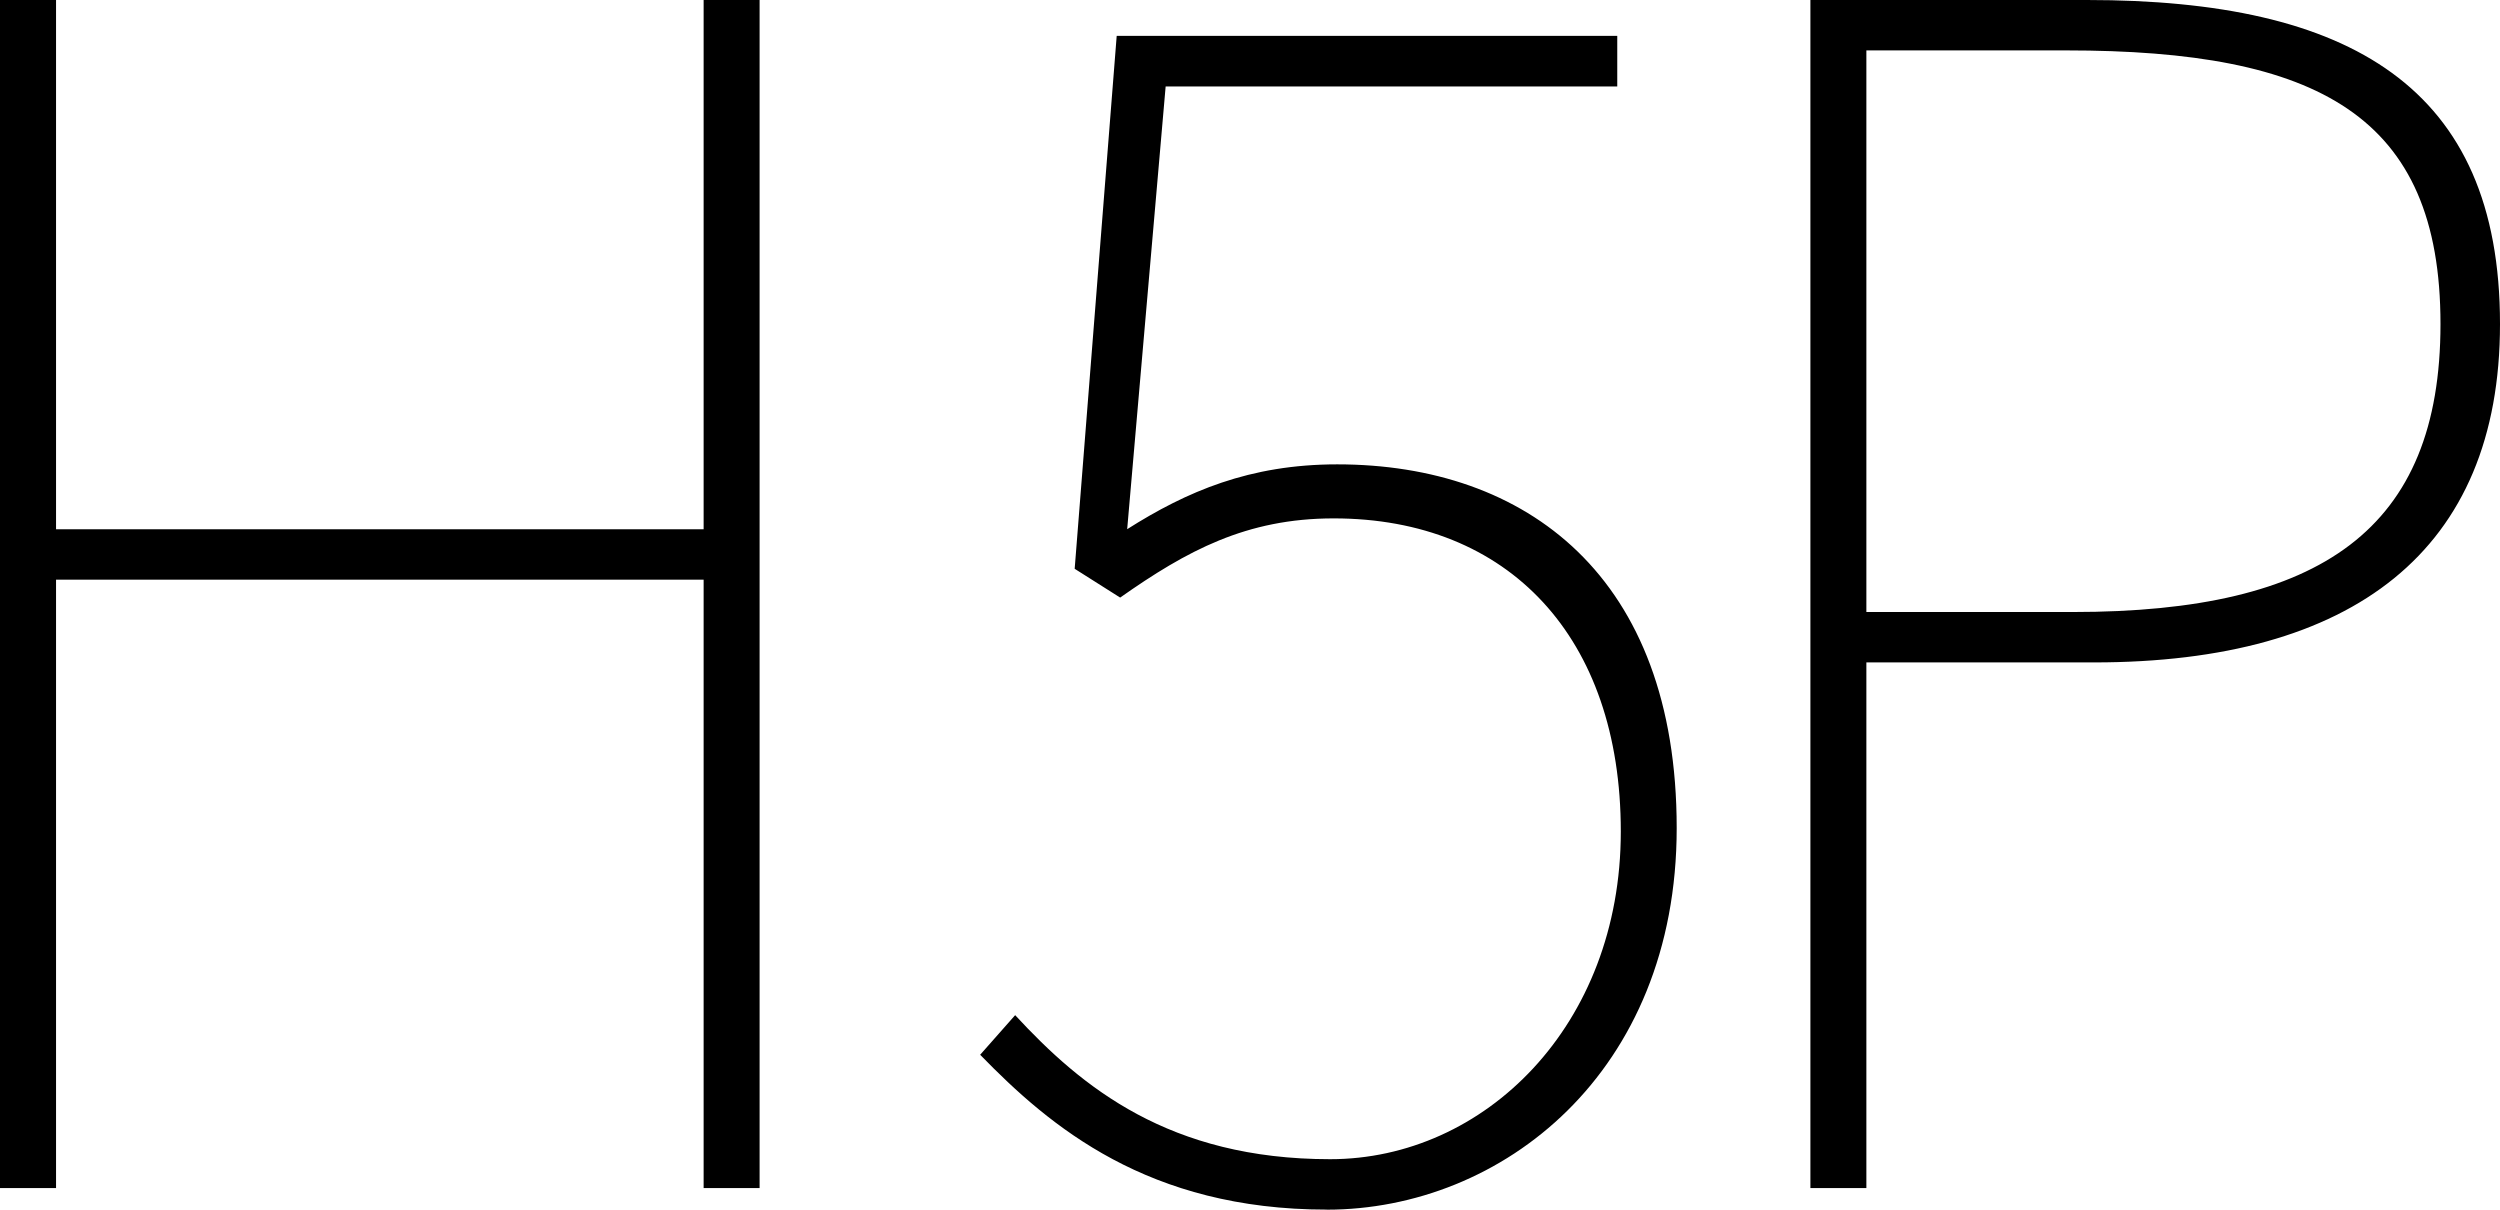
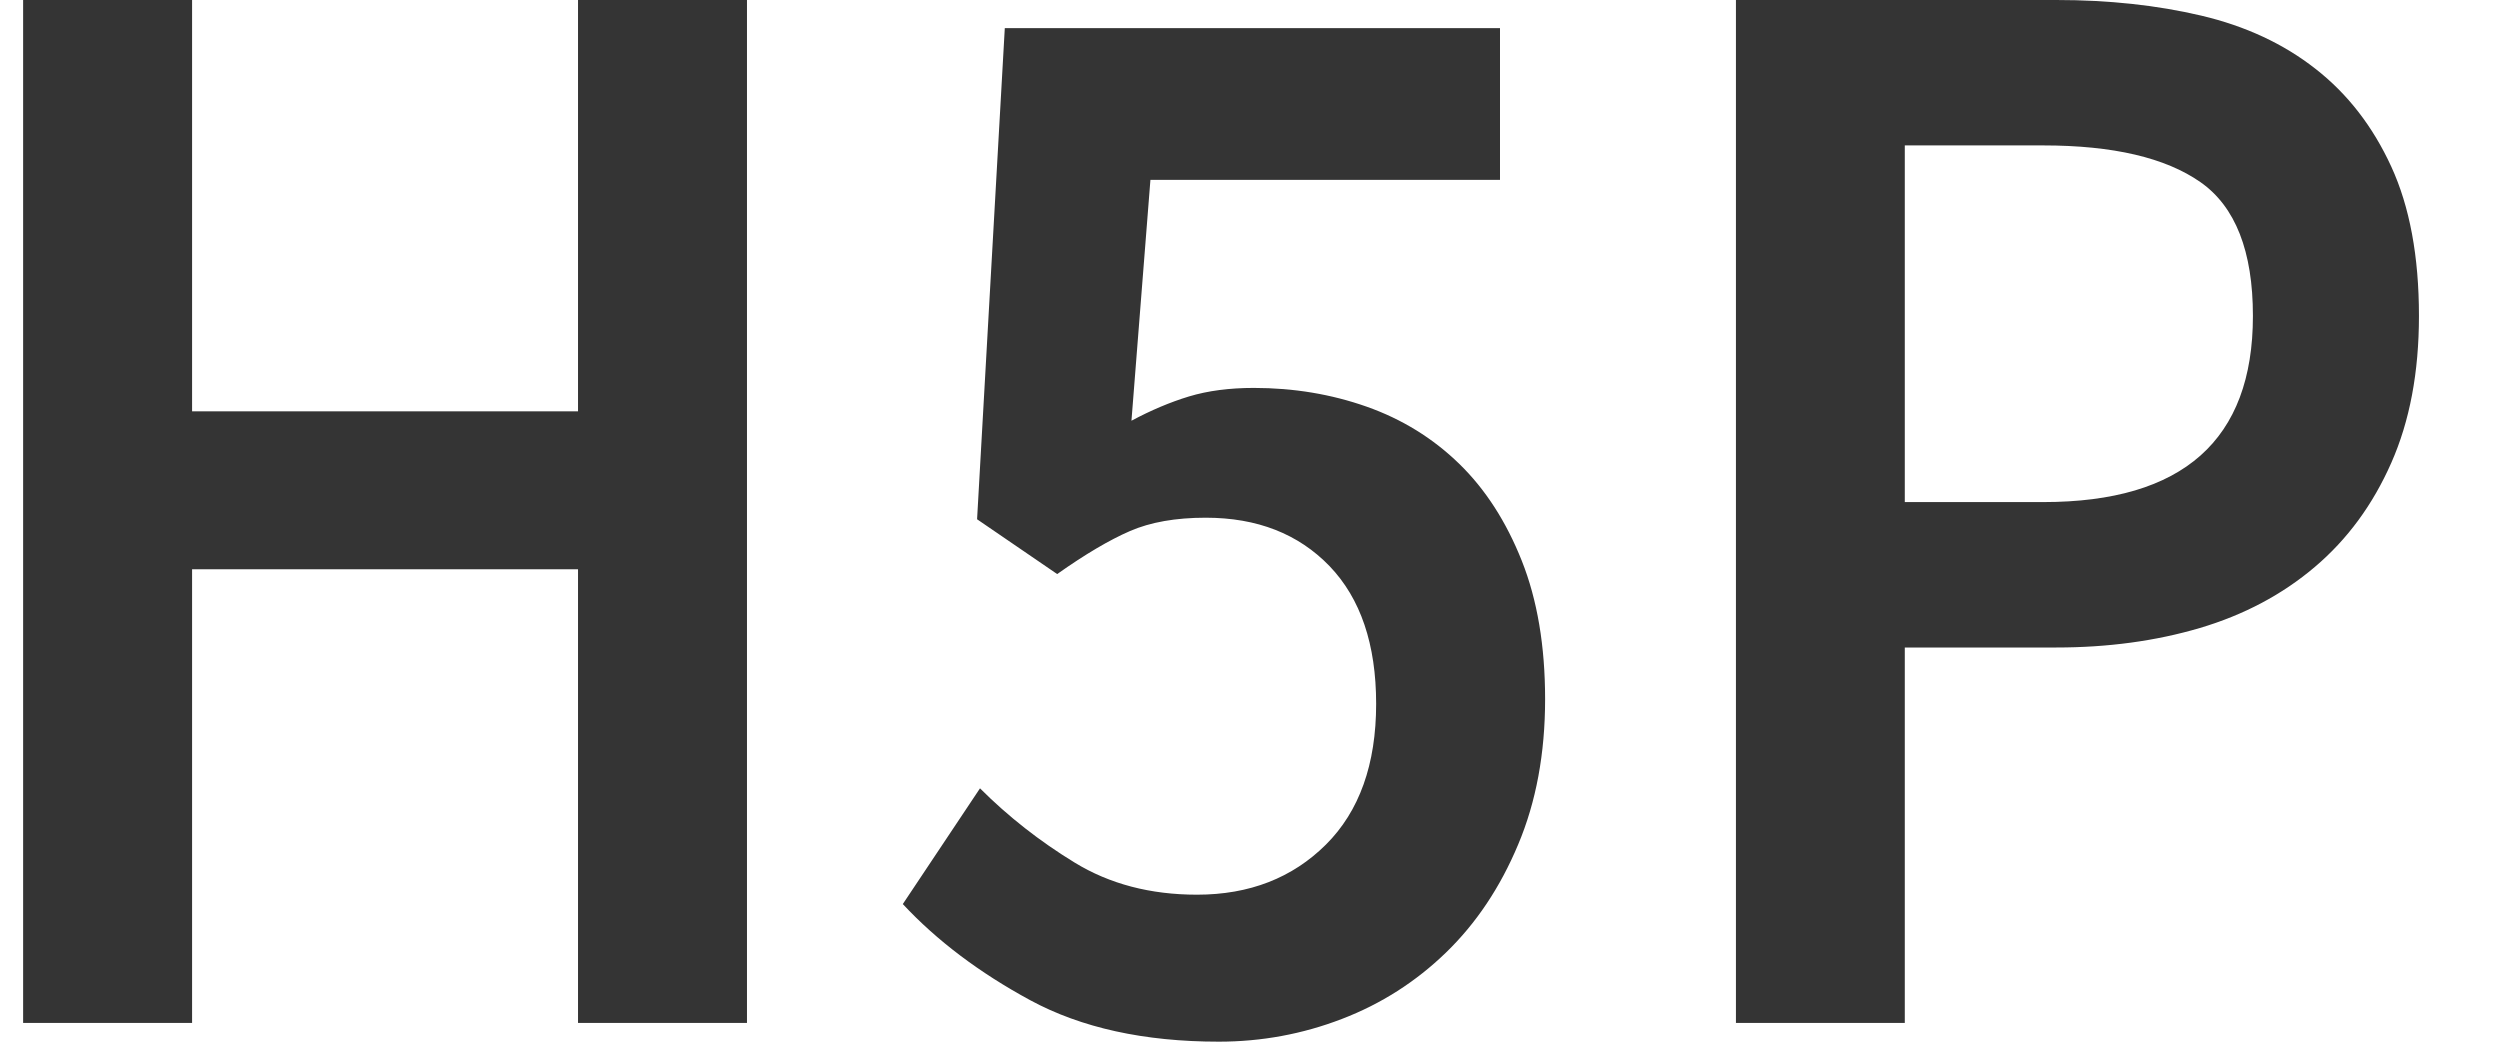
- <svg xmlns="http://www.w3.org/2000/svg" data-license="CC-BY 4.0" data-source="Knowit" width="31" height="15" viewBox="0 0 31 15">
-   <path fillRule="evenodd" d="M0 14.732h.695V7.188h8.03v7.544h.694V0h-.694v6.563H.695V0H0v14.732zM16.451 15c2.17 0 4.34-1.696 4.34-4.732 0-3.125-1.866-4.51-4.21-4.51-1.085 0-1.866.336-2.604.804l.477-5.49h5.6V.445h-6.207l-.521 6.608.564.357c.825-.58 1.563-.982 2.648-.982 2.17 0 3.56 1.473 3.56 3.883 0 2.411-1.694 4.063-3.604 4.063-1.996 0-3.081-.893-3.906-1.786l-.434.491c.868.893 2.083 1.92 4.297 1.92zm5.998-.268V0h3.43C29.133 0 31 1.071 31 4.018c0 2.812-1.823 4.196-5.035 4.196h-2.822v6.518h-.694zm.694-7.143h2.561c3.082 0 4.558-1.027 4.558-3.571 0-2.59-1.52-3.393-4.644-3.393h-2.475v6.964z" />
+ <svg xmlns="http://www.w3.org/2000/svg" width="24" height="10" viewBox="0 0 24 10" data-license="CC-BY 4.0" data-source="Knowit">
+   <path fill="#343434" fill-rule="evenodd" d="M0,0 L1.622,0 L1.622,3.949 L5.327,3.949 L5.327,0 L6.949,0 L6.949,9.82 L5.327,9.82 L5.327,5.465 L1.622,5.465 L1.622,9.82 L0,9.82 L0,0 Z M9.186,7.568 C9.456,7.838 9.759,8.076 10.095,8.281 C10.43,8.486 10.822,8.589 11.269,8.589 C11.773,8.589 12.185,8.428 12.507,8.108 C12.828,7.788 12.989,7.337 12.989,6.757 C12.989,6.186 12.84,5.746 12.542,5.435 C12.243,5.125 11.847,4.97 11.353,4.97 C11.064,4.97 10.822,5.013 10.626,5.098 C10.43,5.183 10.197,5.32 9.927,5.511 L9.158,4.985 L9.424,0.27 L14.178,0.27 L14.178,1.727 L10.822,1.727 L10.64,4.039 C10.827,3.939 11.011,3.861 11.192,3.806 C11.374,3.751 11.582,3.724 11.815,3.724 C12.197,3.724 12.558,3.784 12.898,3.904 C13.238,4.024 13.534,4.207 13.786,4.452 C14.038,4.697 14.238,5.008 14.387,5.383 C14.536,5.758 14.611,6.201 14.611,6.712 C14.611,7.232 14.525,7.698 14.352,8.108 C14.18,8.519 13.949,8.864 13.66,9.144 C13.371,9.424 13.038,9.637 12.66,9.782 C12.283,9.927 11.889,10 11.479,10 C10.761,10 10.158,9.867 9.668,9.602 C9.179,9.337 8.771,9.029 8.445,8.679 L9.186,7.568 Z M16.443,0 L19.519,0 C20.022,0 20.486,0.05 20.91,0.15 C21.334,0.25 21.7,0.42 22.007,0.661 C22.315,0.901 22.557,1.214 22.734,1.599 C22.911,1.984 23,2.462 23,3.033 C23,3.574 22.911,4.044 22.734,4.444 C22.557,4.845 22.313,5.178 22,5.443 C21.688,5.708 21.32,5.903 20.896,6.029 C20.472,6.154 20.013,6.216 19.519,6.216 L18.064,6.216 L18.064,9.82 L16.443,9.82 L16.443,0 Z M19.393,4.82 C20.735,4.82 21.406,4.224 21.406,3.033 C21.406,2.412 21.238,1.984 20.903,1.749 C20.567,1.514 20.064,1.396 19.393,1.396 L18.064,1.396 L18.064,4.82 L19.393,4.82 Z" transform="translate(.222)" />
</svg>
